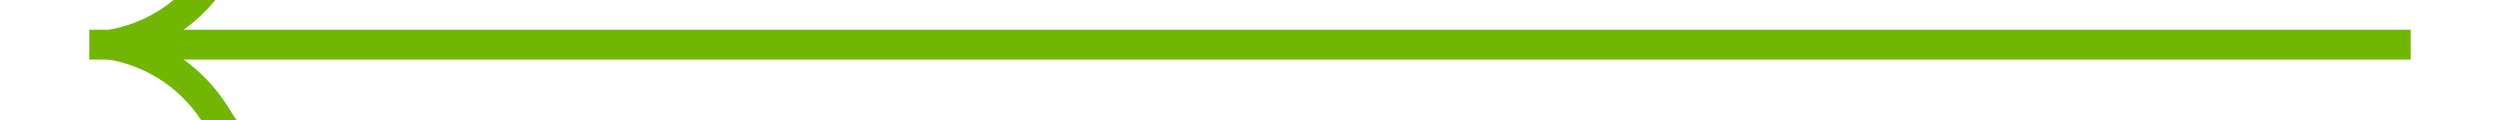
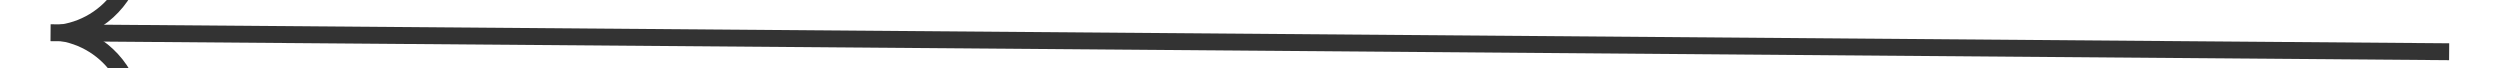
- <svg xmlns="http://www.w3.org/2000/svg" version="1.1" width="84px" height="4px" preserveAspectRatio="xMinYMid meet" viewBox="-18 81  84 2">
-   <g transform="matrix(0 -1 1 0 -58 106 )">
-     <path d="M 19.697 49.159  A 15.24 15.24 0 0 0 22.267 47.748 A 5.67 5.67 0 0 0 24.5 45.333 A 5.67 5.67 0 0 0 26.733 47.748 A 15.24 15.24 0 0 0 29.303 49.159 L 29.697 48.241  A 14.24 14.24 0 0 1 27.267 46.902 A 4.67 4.67 0 0 1 24.993 43.618 A 0.5 0.5 0 0 0 24.5 43.2 A 0.5 0.5 0 0 0 24.007 43.618 A 4.67 4.67 0 0 1 21.733 46.902 A 14.24 14.24 0 0 1 19.303 48.241 L 19.697 49.159  Z " fill-rule="nonzero" fill="#70b603" stroke="none" />
-     <path d="M 24.5 43  L 24.5 121  " stroke-width="1" stroke="#70b603" fill="none" />
+ <svg xmlns="http://www.w3.org/2000/svg" version="1.1" width="148px" height="4px" preserveAspectRatio="xMinYMid meet" viewBox="-52 475  148 2">
+   <g transform="matrix(0.01745241 -0.9998477 0.9998477 0.01745241 -454.3115 489.6893 )">
+     <path d="M 16.697 411.159  A 15.24 15.24 0 0 0 19.267 409.748 A 5.67 5.67 0 0 0 21.5 407.333 A 5.67 5.67 0 0 0 23.733 409.748 A 15.24 15.24 0 0 0 26.303 411.159 L 26.697 410.241  A 14.24 14.24 0 0 1 24.267 408.902 A 4.67 4.67 0 0 1 21.993 405.618 A 0.5 0.5 0 0 0 21.5 405.2 A 0.5 0.5 0 0 0 21.007 405.618 A 4.67 4.67 0 0 1 18.733 408.902 A 14.24 14.24 0 0 1 16.303 410.241 L 16.697 411.159  Z " fill-rule="nonzero" fill="#333333" stroke="none" transform="matrix(0.9999547 -0.009523378 0.009523378 0.9999547 -4.532153 0.2263385 )" />
+     <path d="M 21.5 405  L 21.5 547  " stroke-width="1" stroke="#333333" fill="none" transform="matrix(0.9999547 -0.009523378 0.009523378 0.9999547 -4.532153 0.2263385 )" />
  </g>
</svg>
